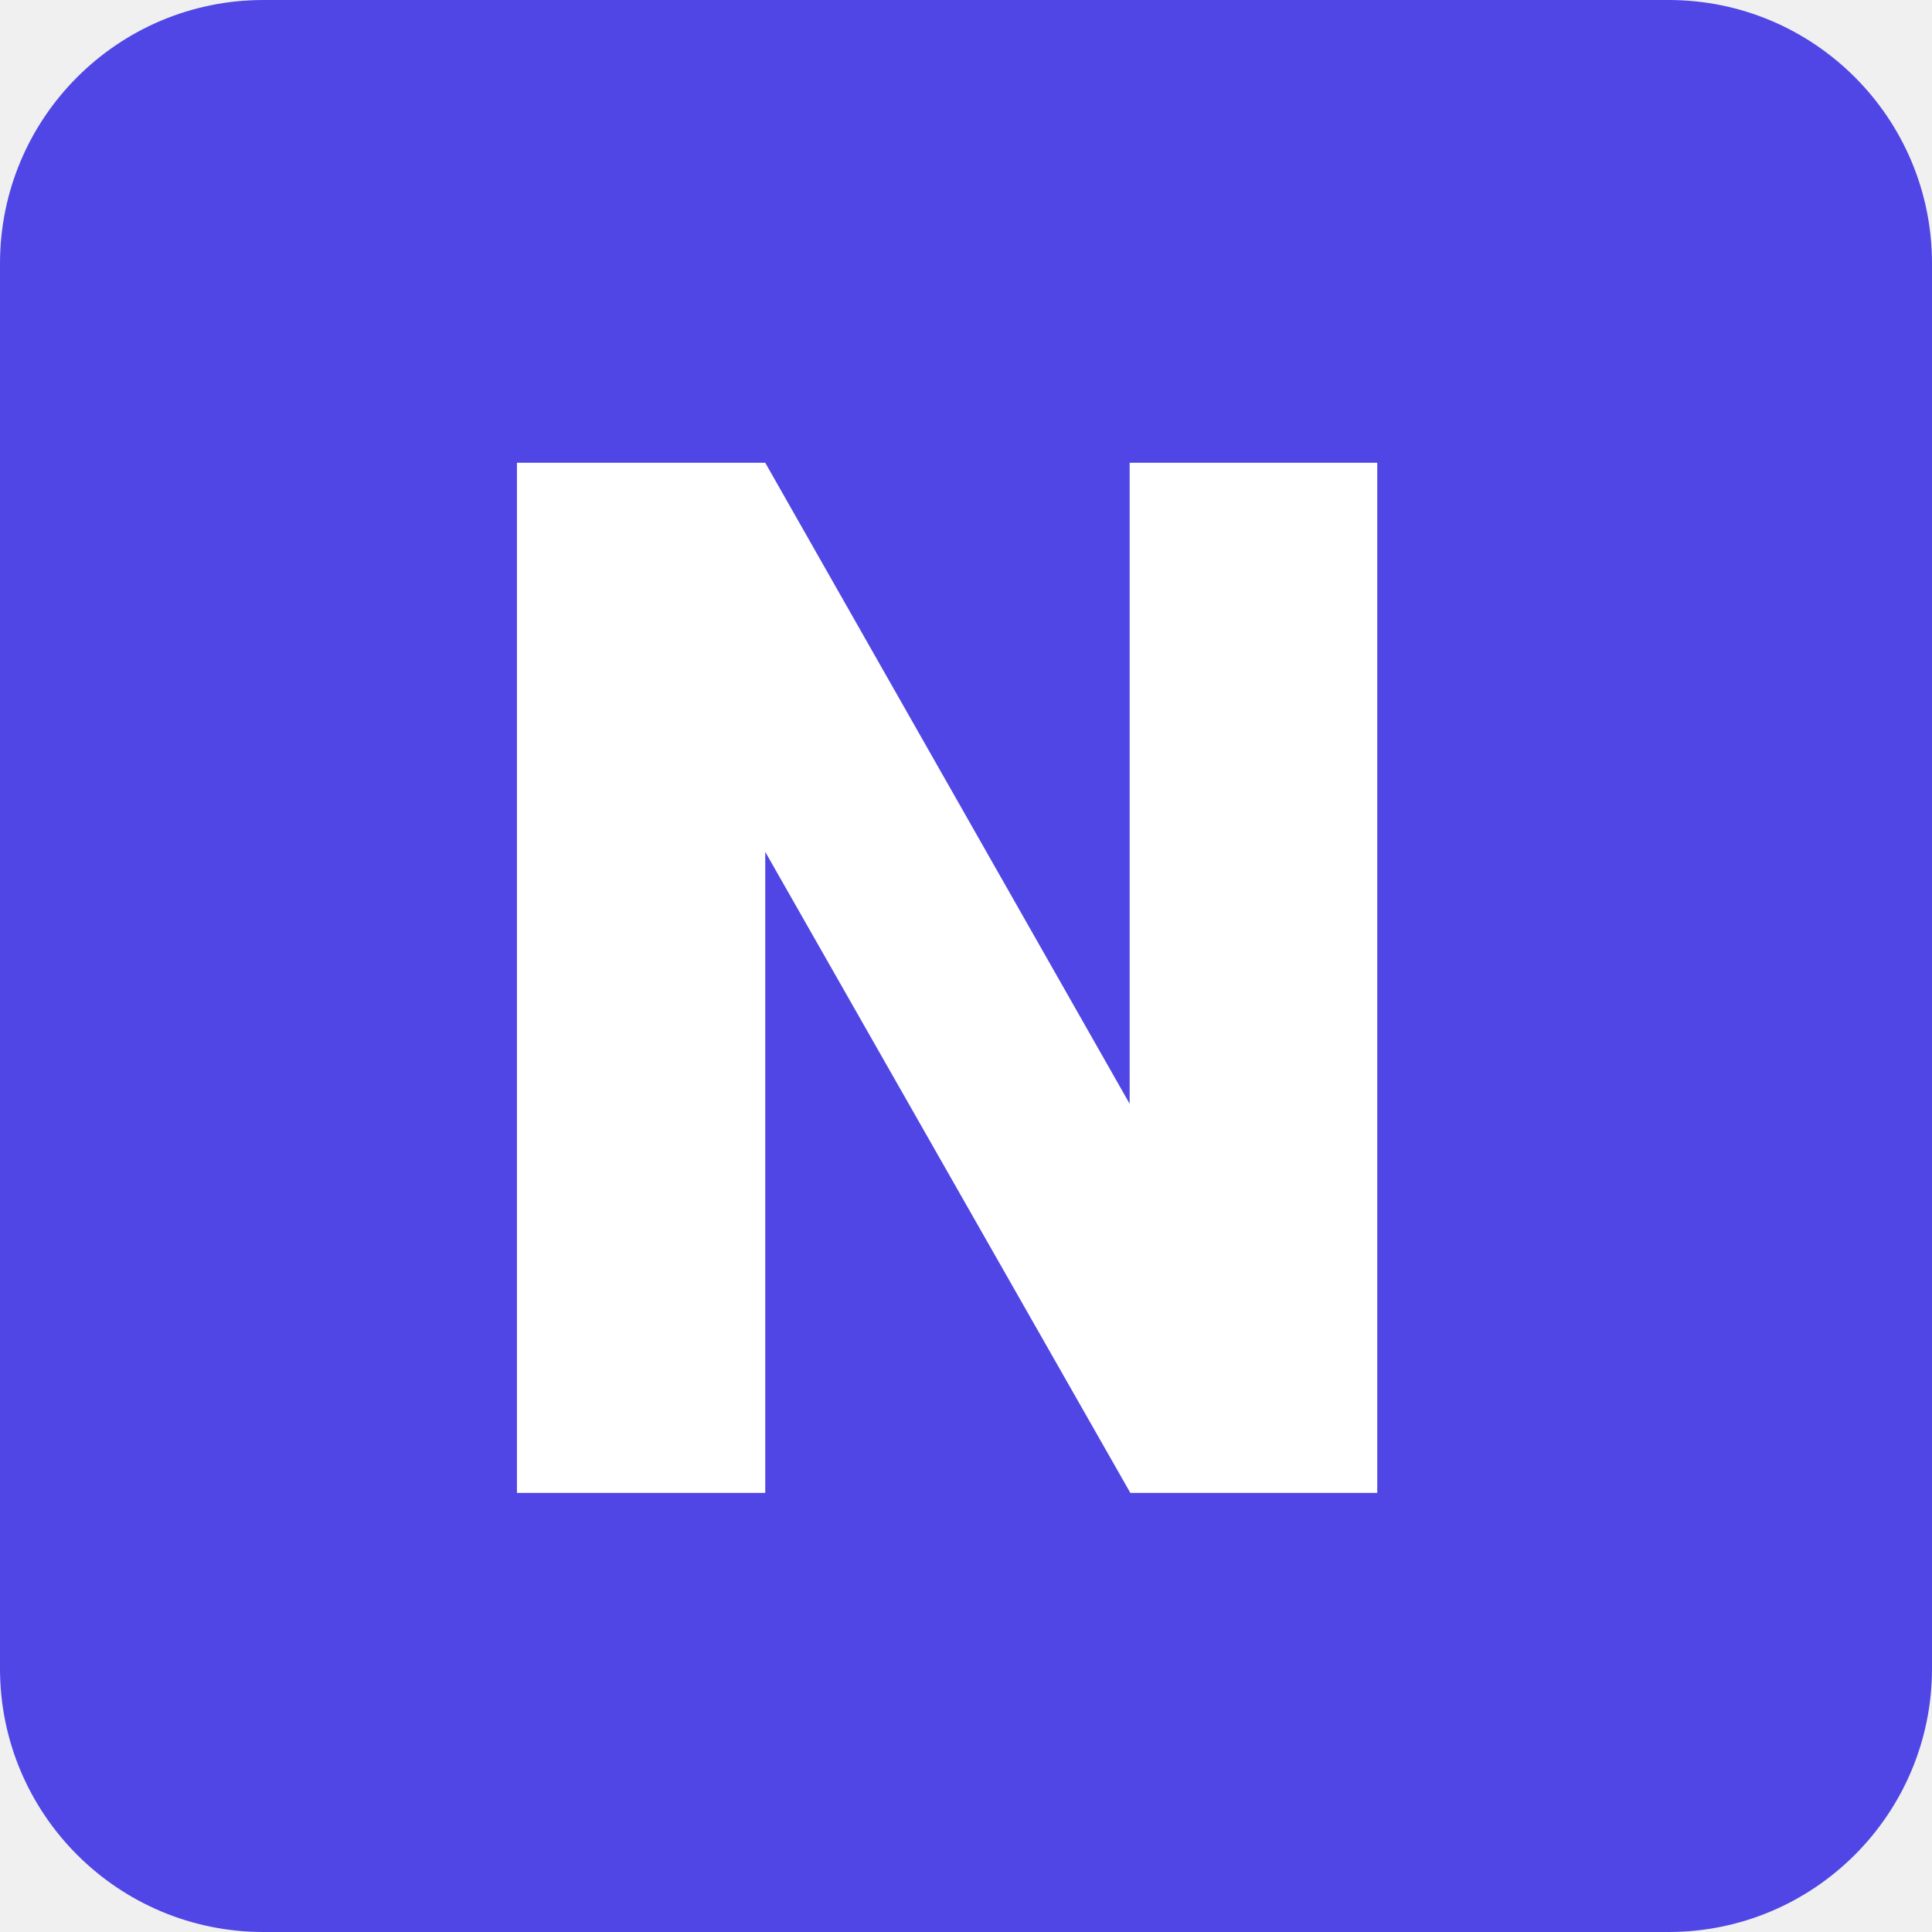
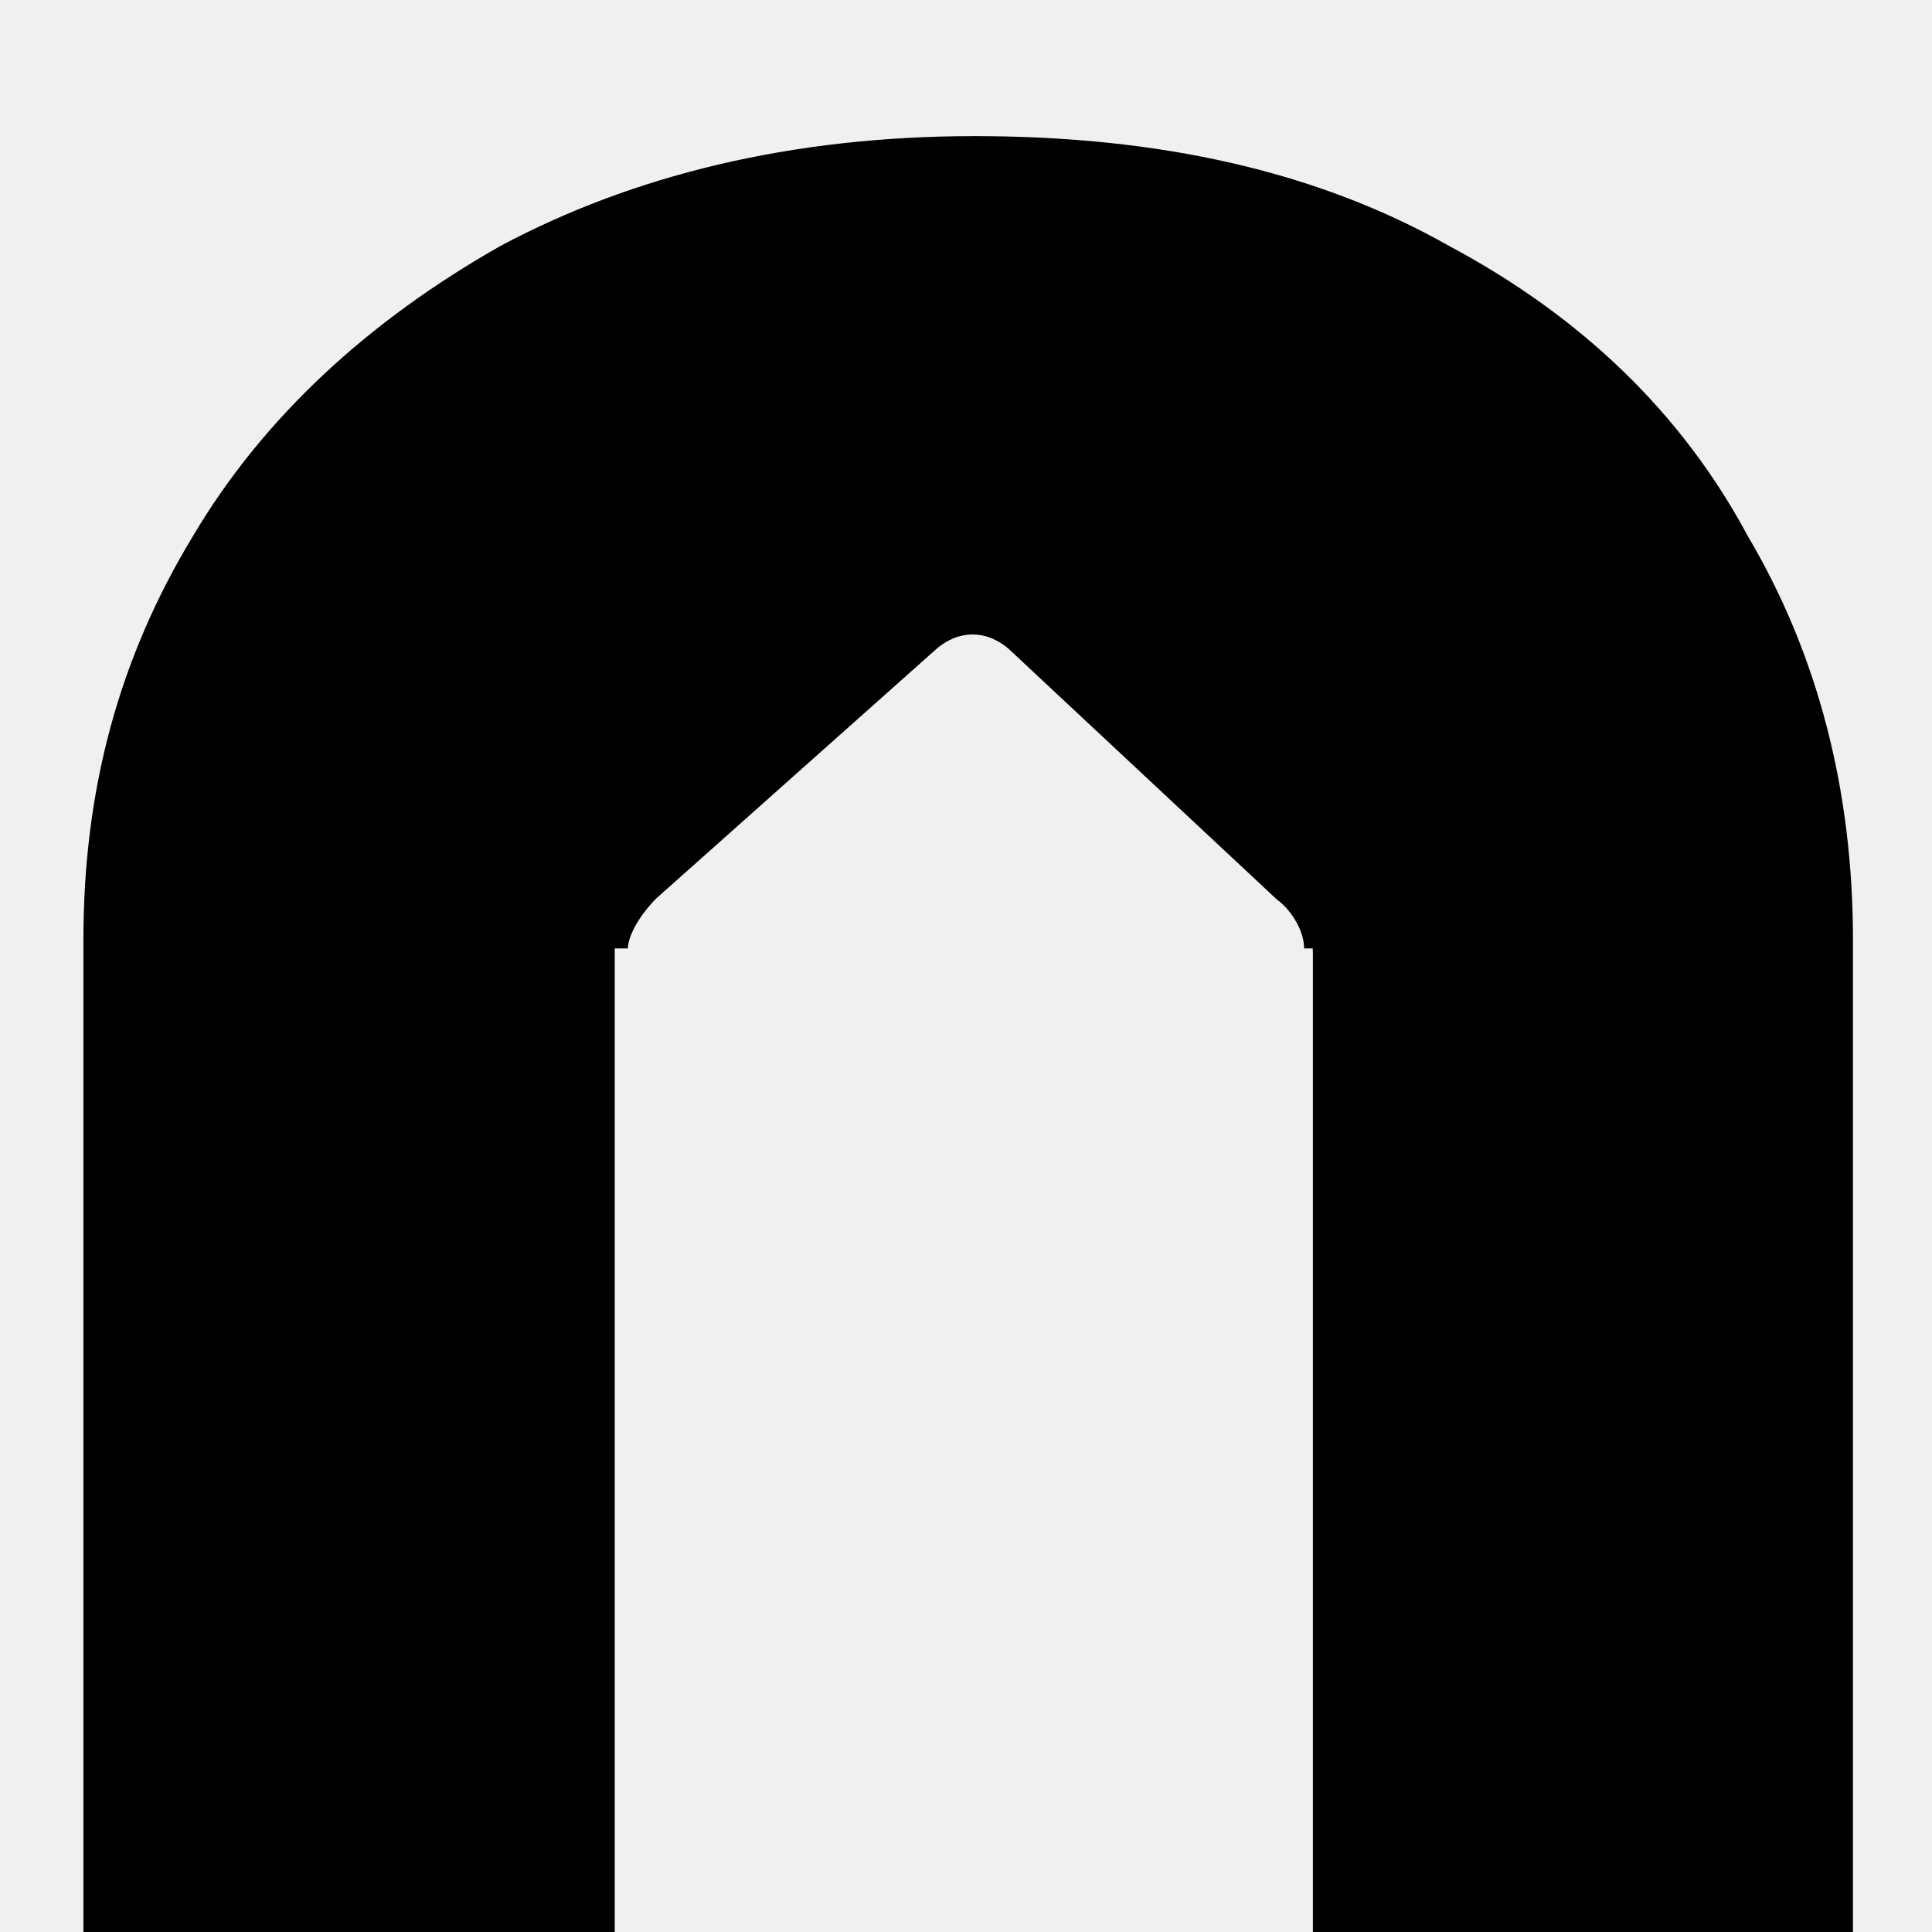
- <svg xmlns="http://www.w3.org/2000/svg" width="44" height="44" viewBox="0 0 44 44" fill="none">
-   <rect width="44" height="44" rx="6" fill="#4F46E5" />
-   <path d="M31.366 34H25.743L17.428 19.401V34H11.773V10.539H17.428L25.727 25.138V10.539H31.366V34Z" fill="white" />
+ <svg xmlns="http://www.w3.org/2000/svg" version="1.1" viewBox="0 0 44 44">
+   <defs>
+     <style>
+       .cls-1 {
+         fill: none;
+         stroke: #000;
+         stroke-miterlimit: 10;
+       }
+     </style>
+   </defs>
+   <g>
+     <g id="Capa_1">
+       <g>
+         <path d="M1.9,44.7v-23.3c0-3.4.8-6.4,2.5-9.2,1.6-2.7,4-4.9,7-6.6,3-1.6,6.6-2.5,10.8-2.5s7.8.8,10.8,2.5c3,1.6,5.3,3.8,6.8,6.6,1.6,2.7,2.4,5.8,2.4,9.2v23.3h-12.3v-23c0-1.4-1.5-2.6-2.6-3.6s-1.3-1.1-2.4-2.1-.9-.9-1.3-1.3-.5-.5-.8-.7-.5-.1-.8-.1c-.7,0-1.6.9-2.6,1.8s-2.6,2.4-3.1,2.9c-1,1-2.3,1.6-2.3,3v23H1.9Z" />
+         <path class="cls-1" d="M13.8,21.6c0-.5.4-1.1.8-1.5l6.4-5.7c.7-.6,1.6-.6,2.3,0l6.1,5.7c.4.3.8.9.8,1.5" />
+       </g>
+     </g>
+   </g>
</svg>
